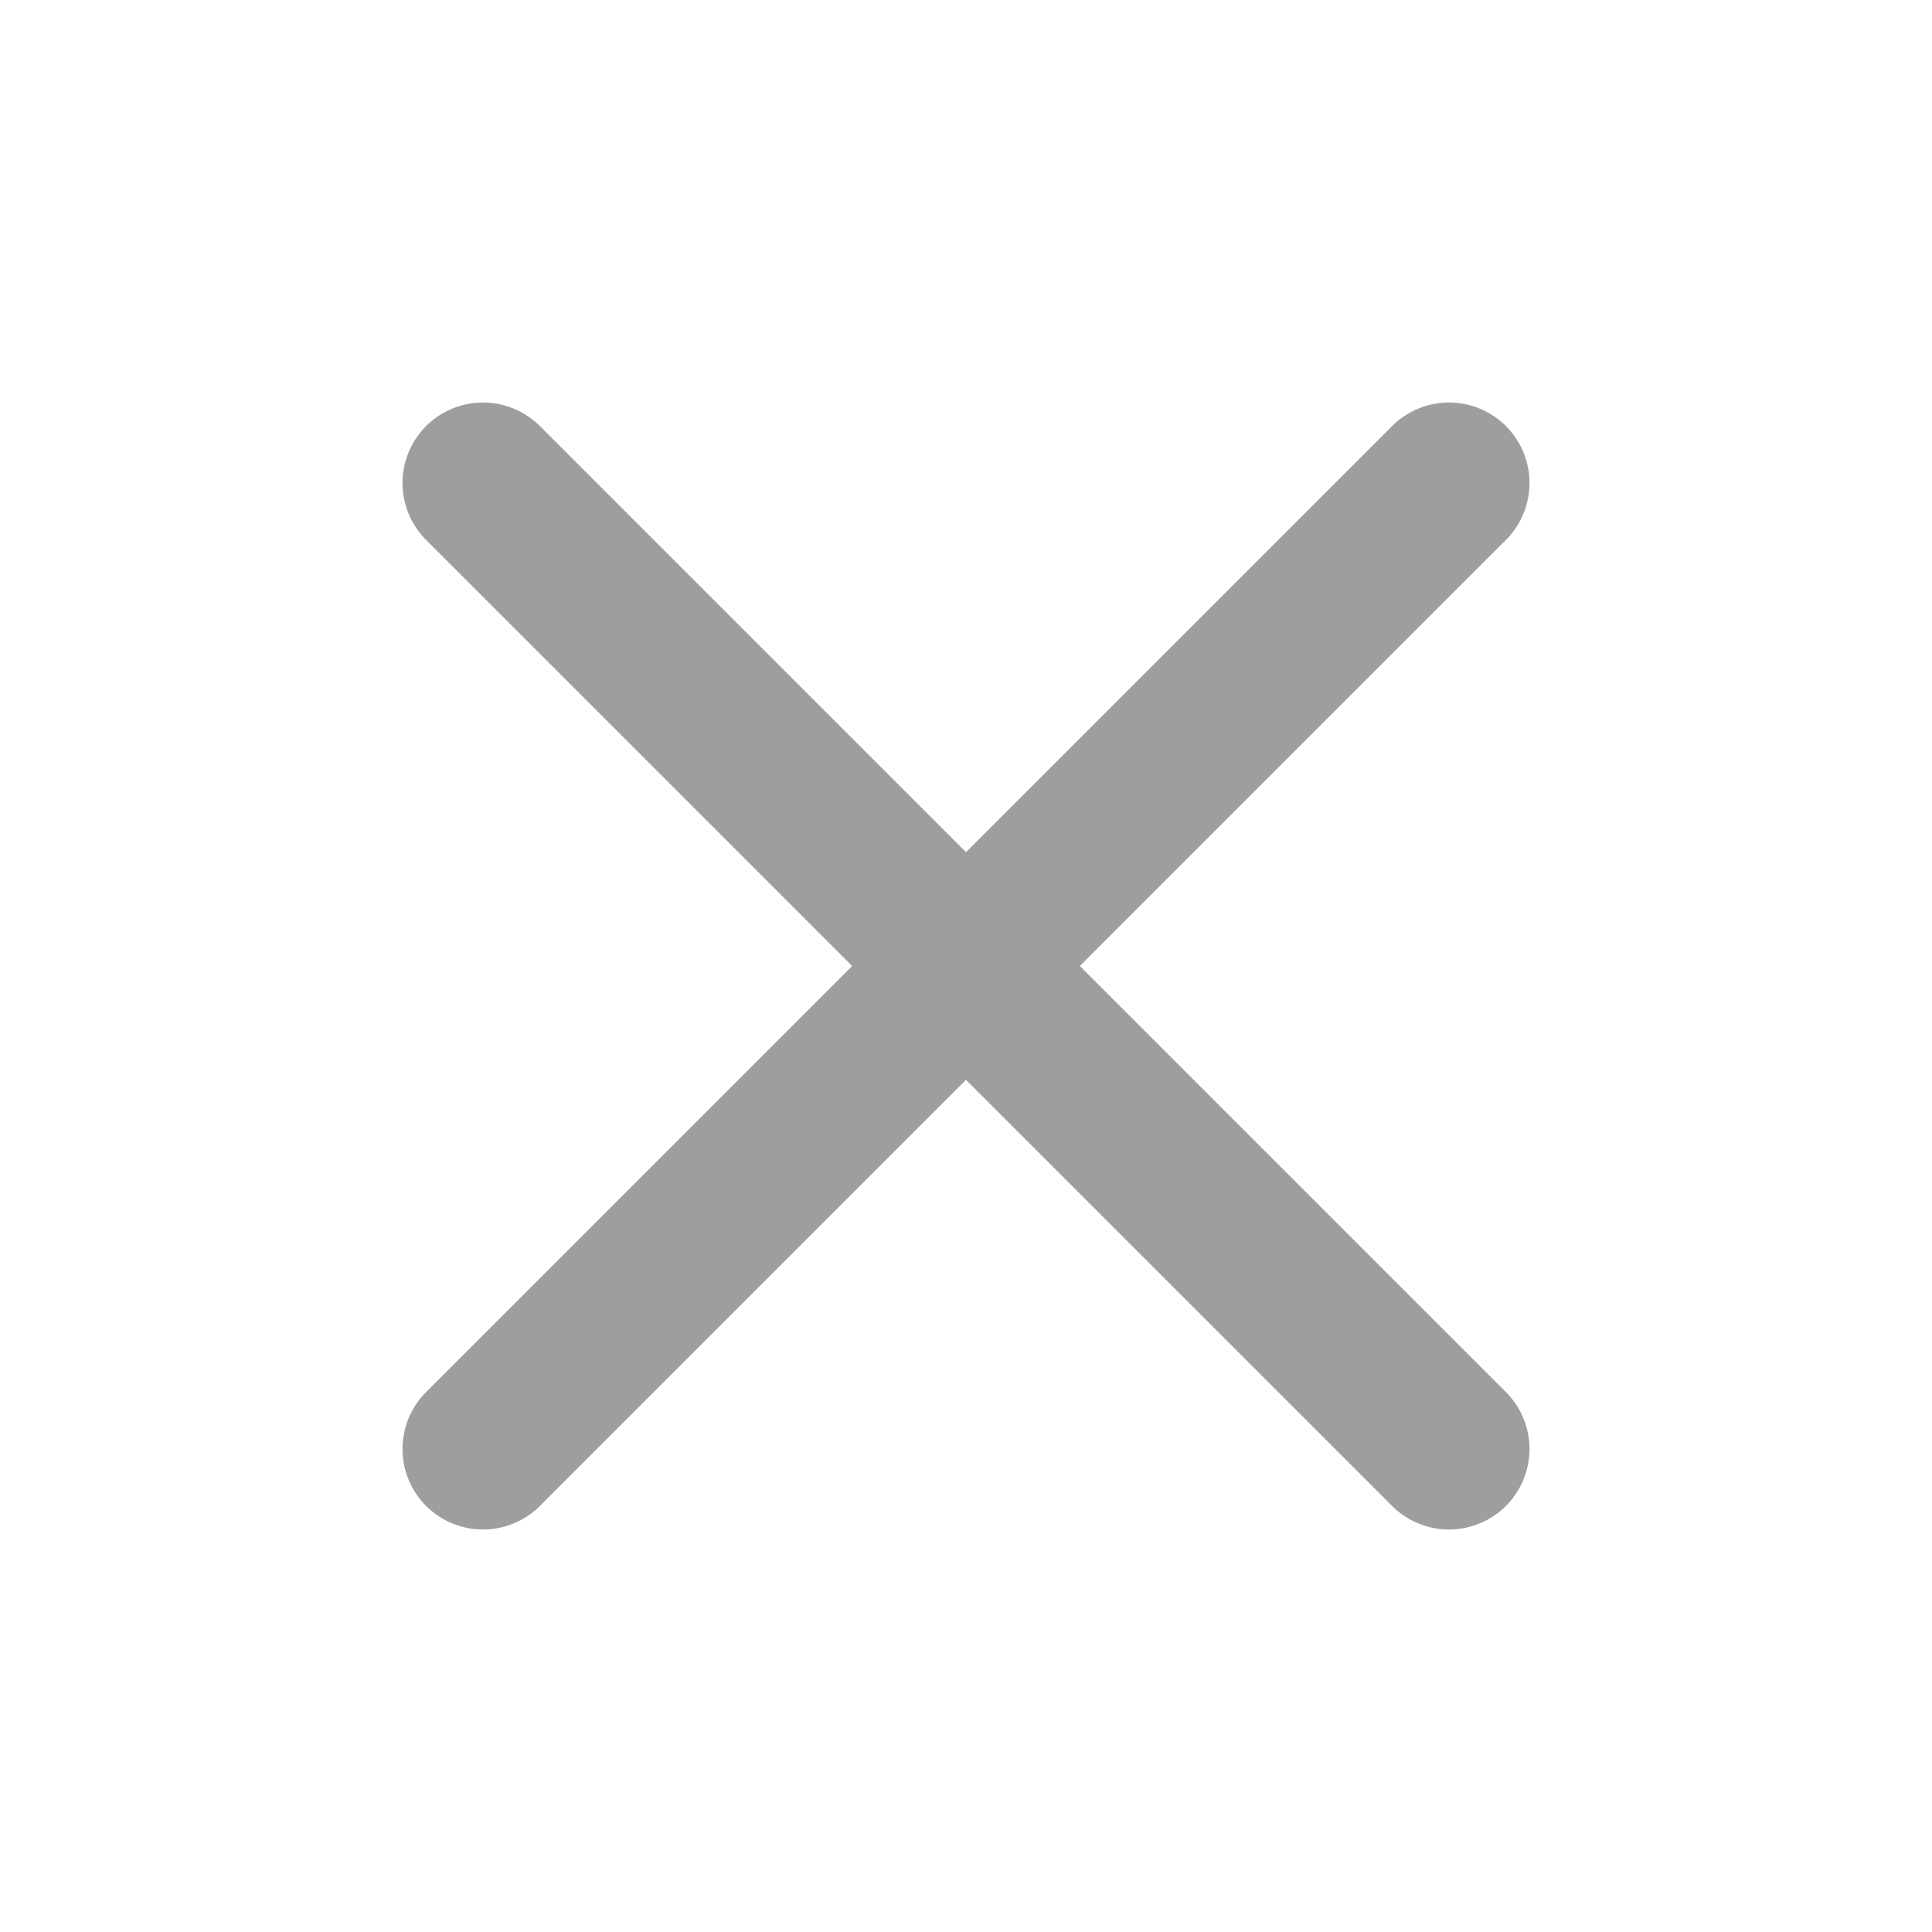
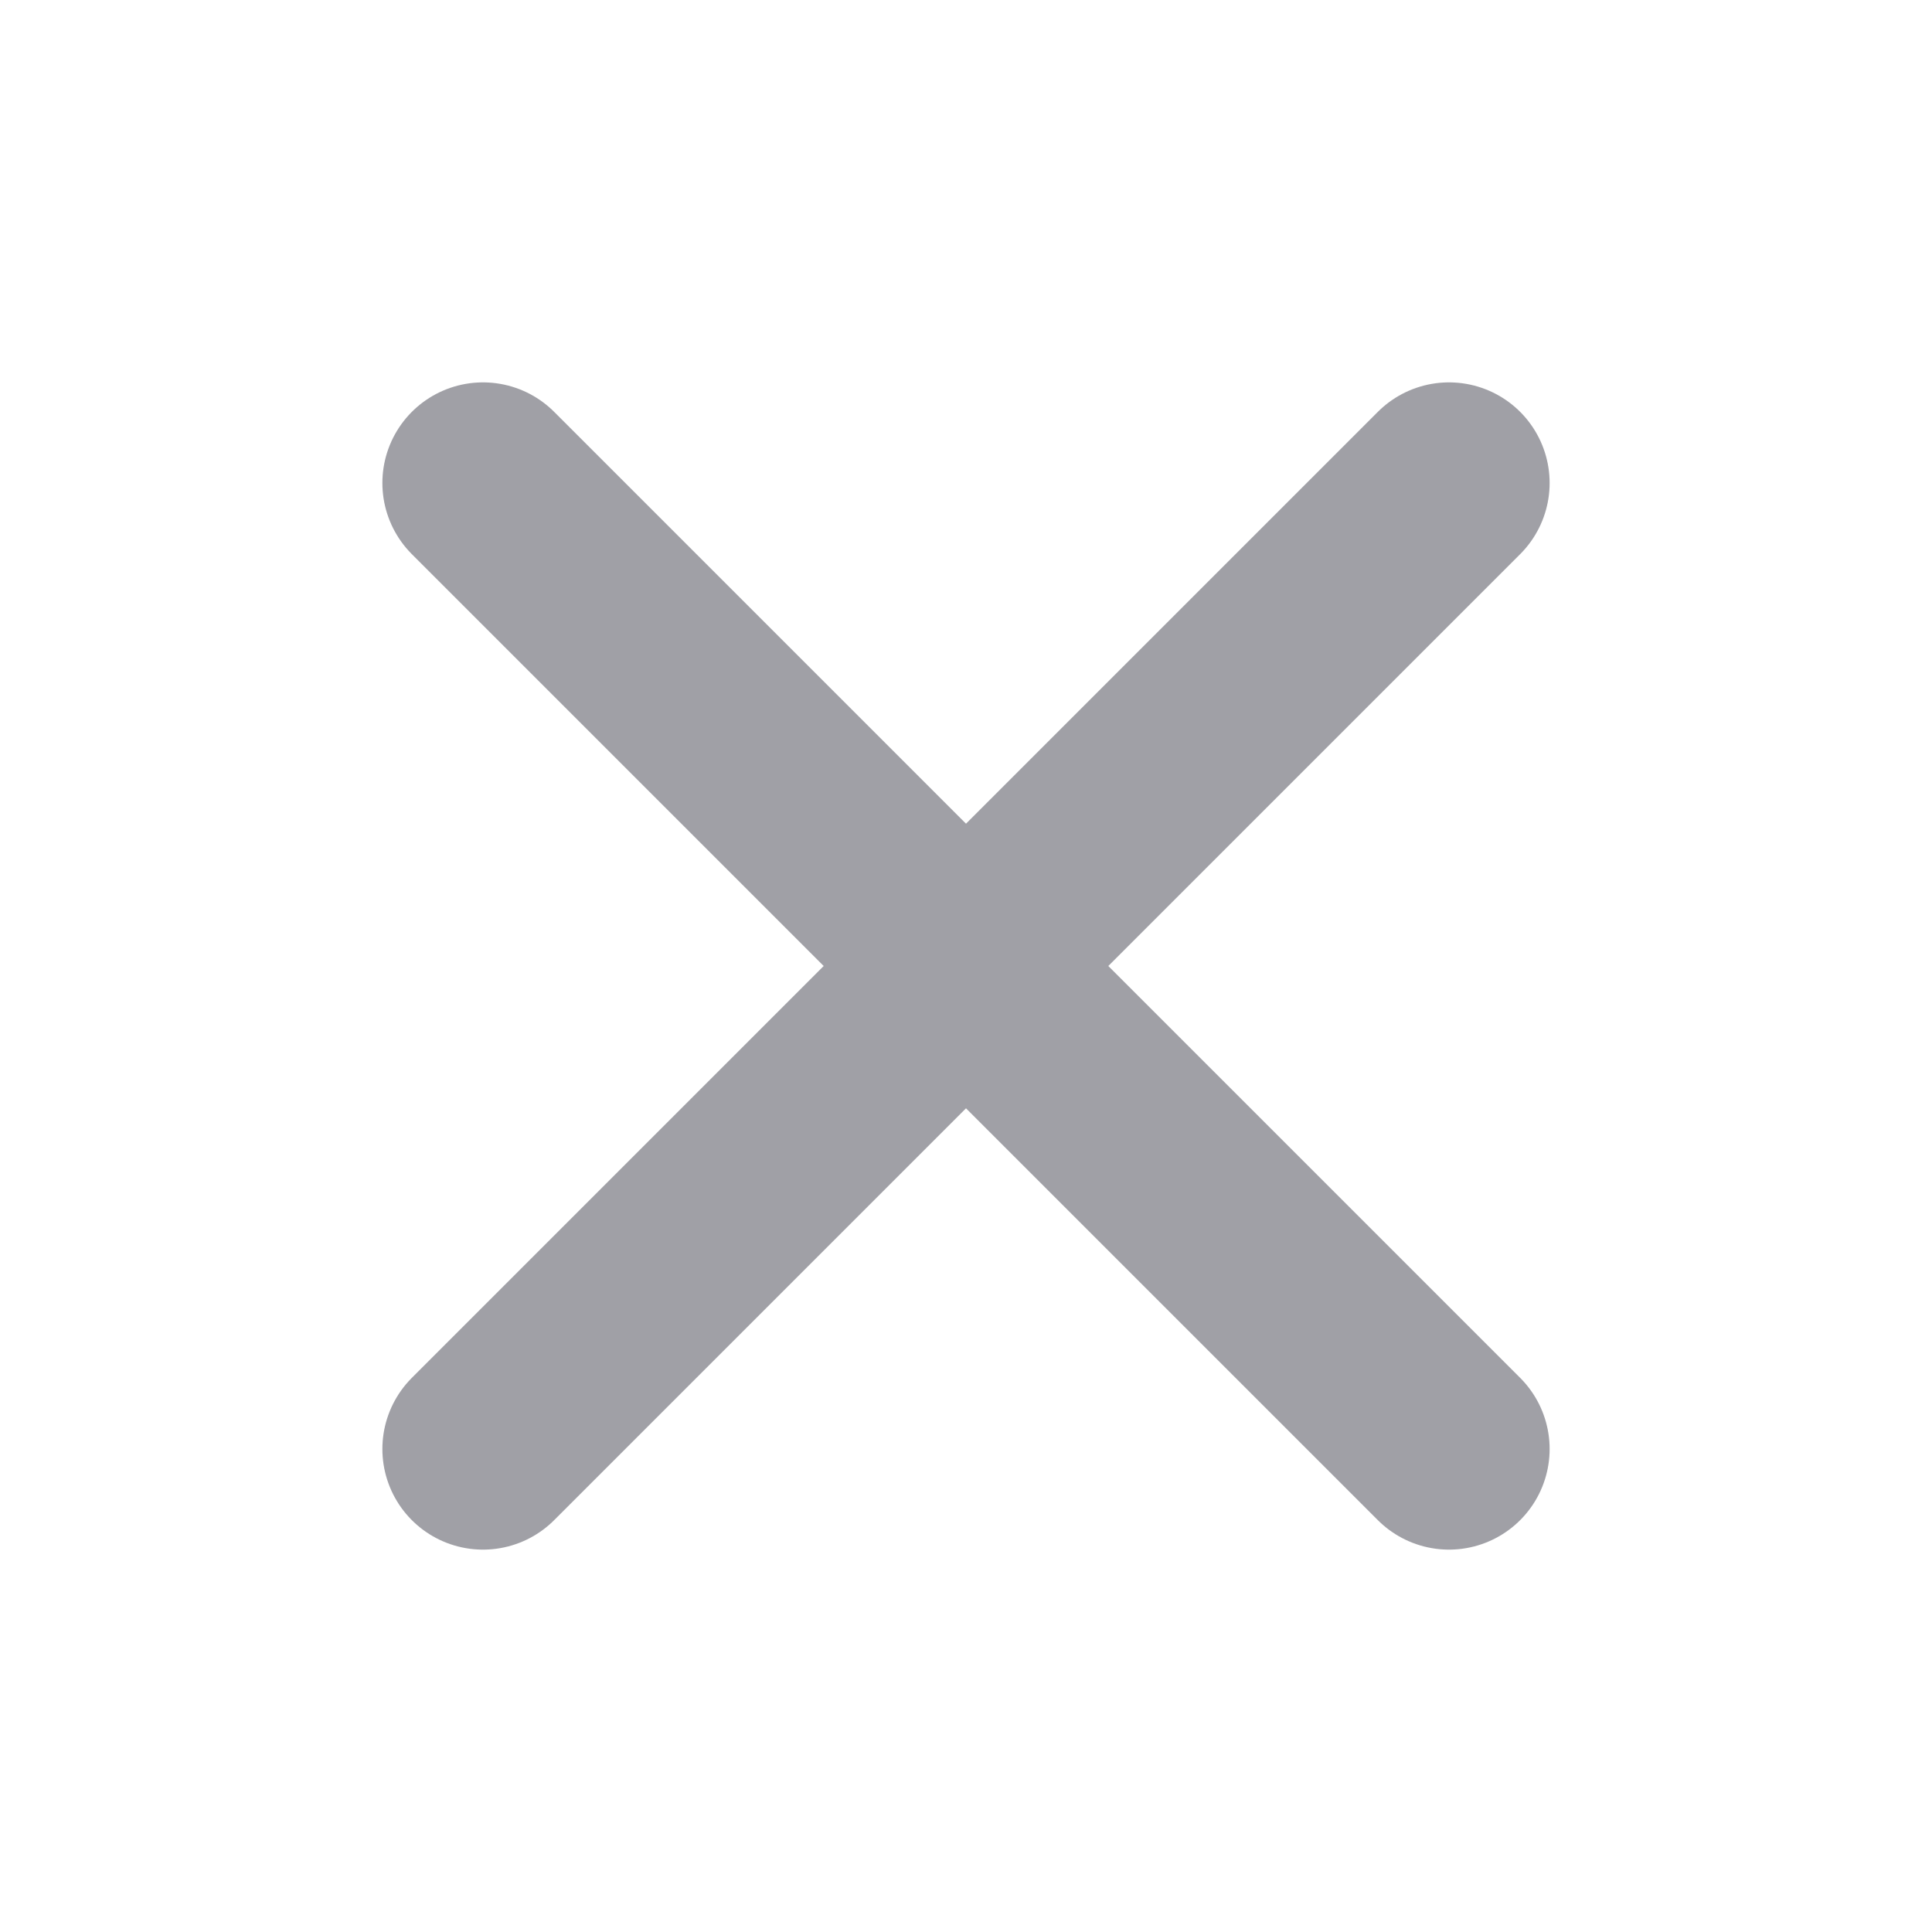
<svg xmlns="http://www.w3.org/2000/svg" preserveAspectRatio="none" overflow="visible" style="display: block;" width="12" height="12" viewBox="0 0 12 12" fill="none">
  <g id="icon/x">
-     <path id="Vector" d="M9 3L6 6M6 6L3 9M6 6L3 3M6 6L9 9" stroke-linecap="round" stroke="#9E9EA1" />
+     <path id="Vector" d="M9 3L6 6M6 6L3 9M6 6L3 3M6 6L9 9" stroke-width="1.25" stroke-linecap="round" stroke="#A0A0A6" />
  </g>
</svg>
